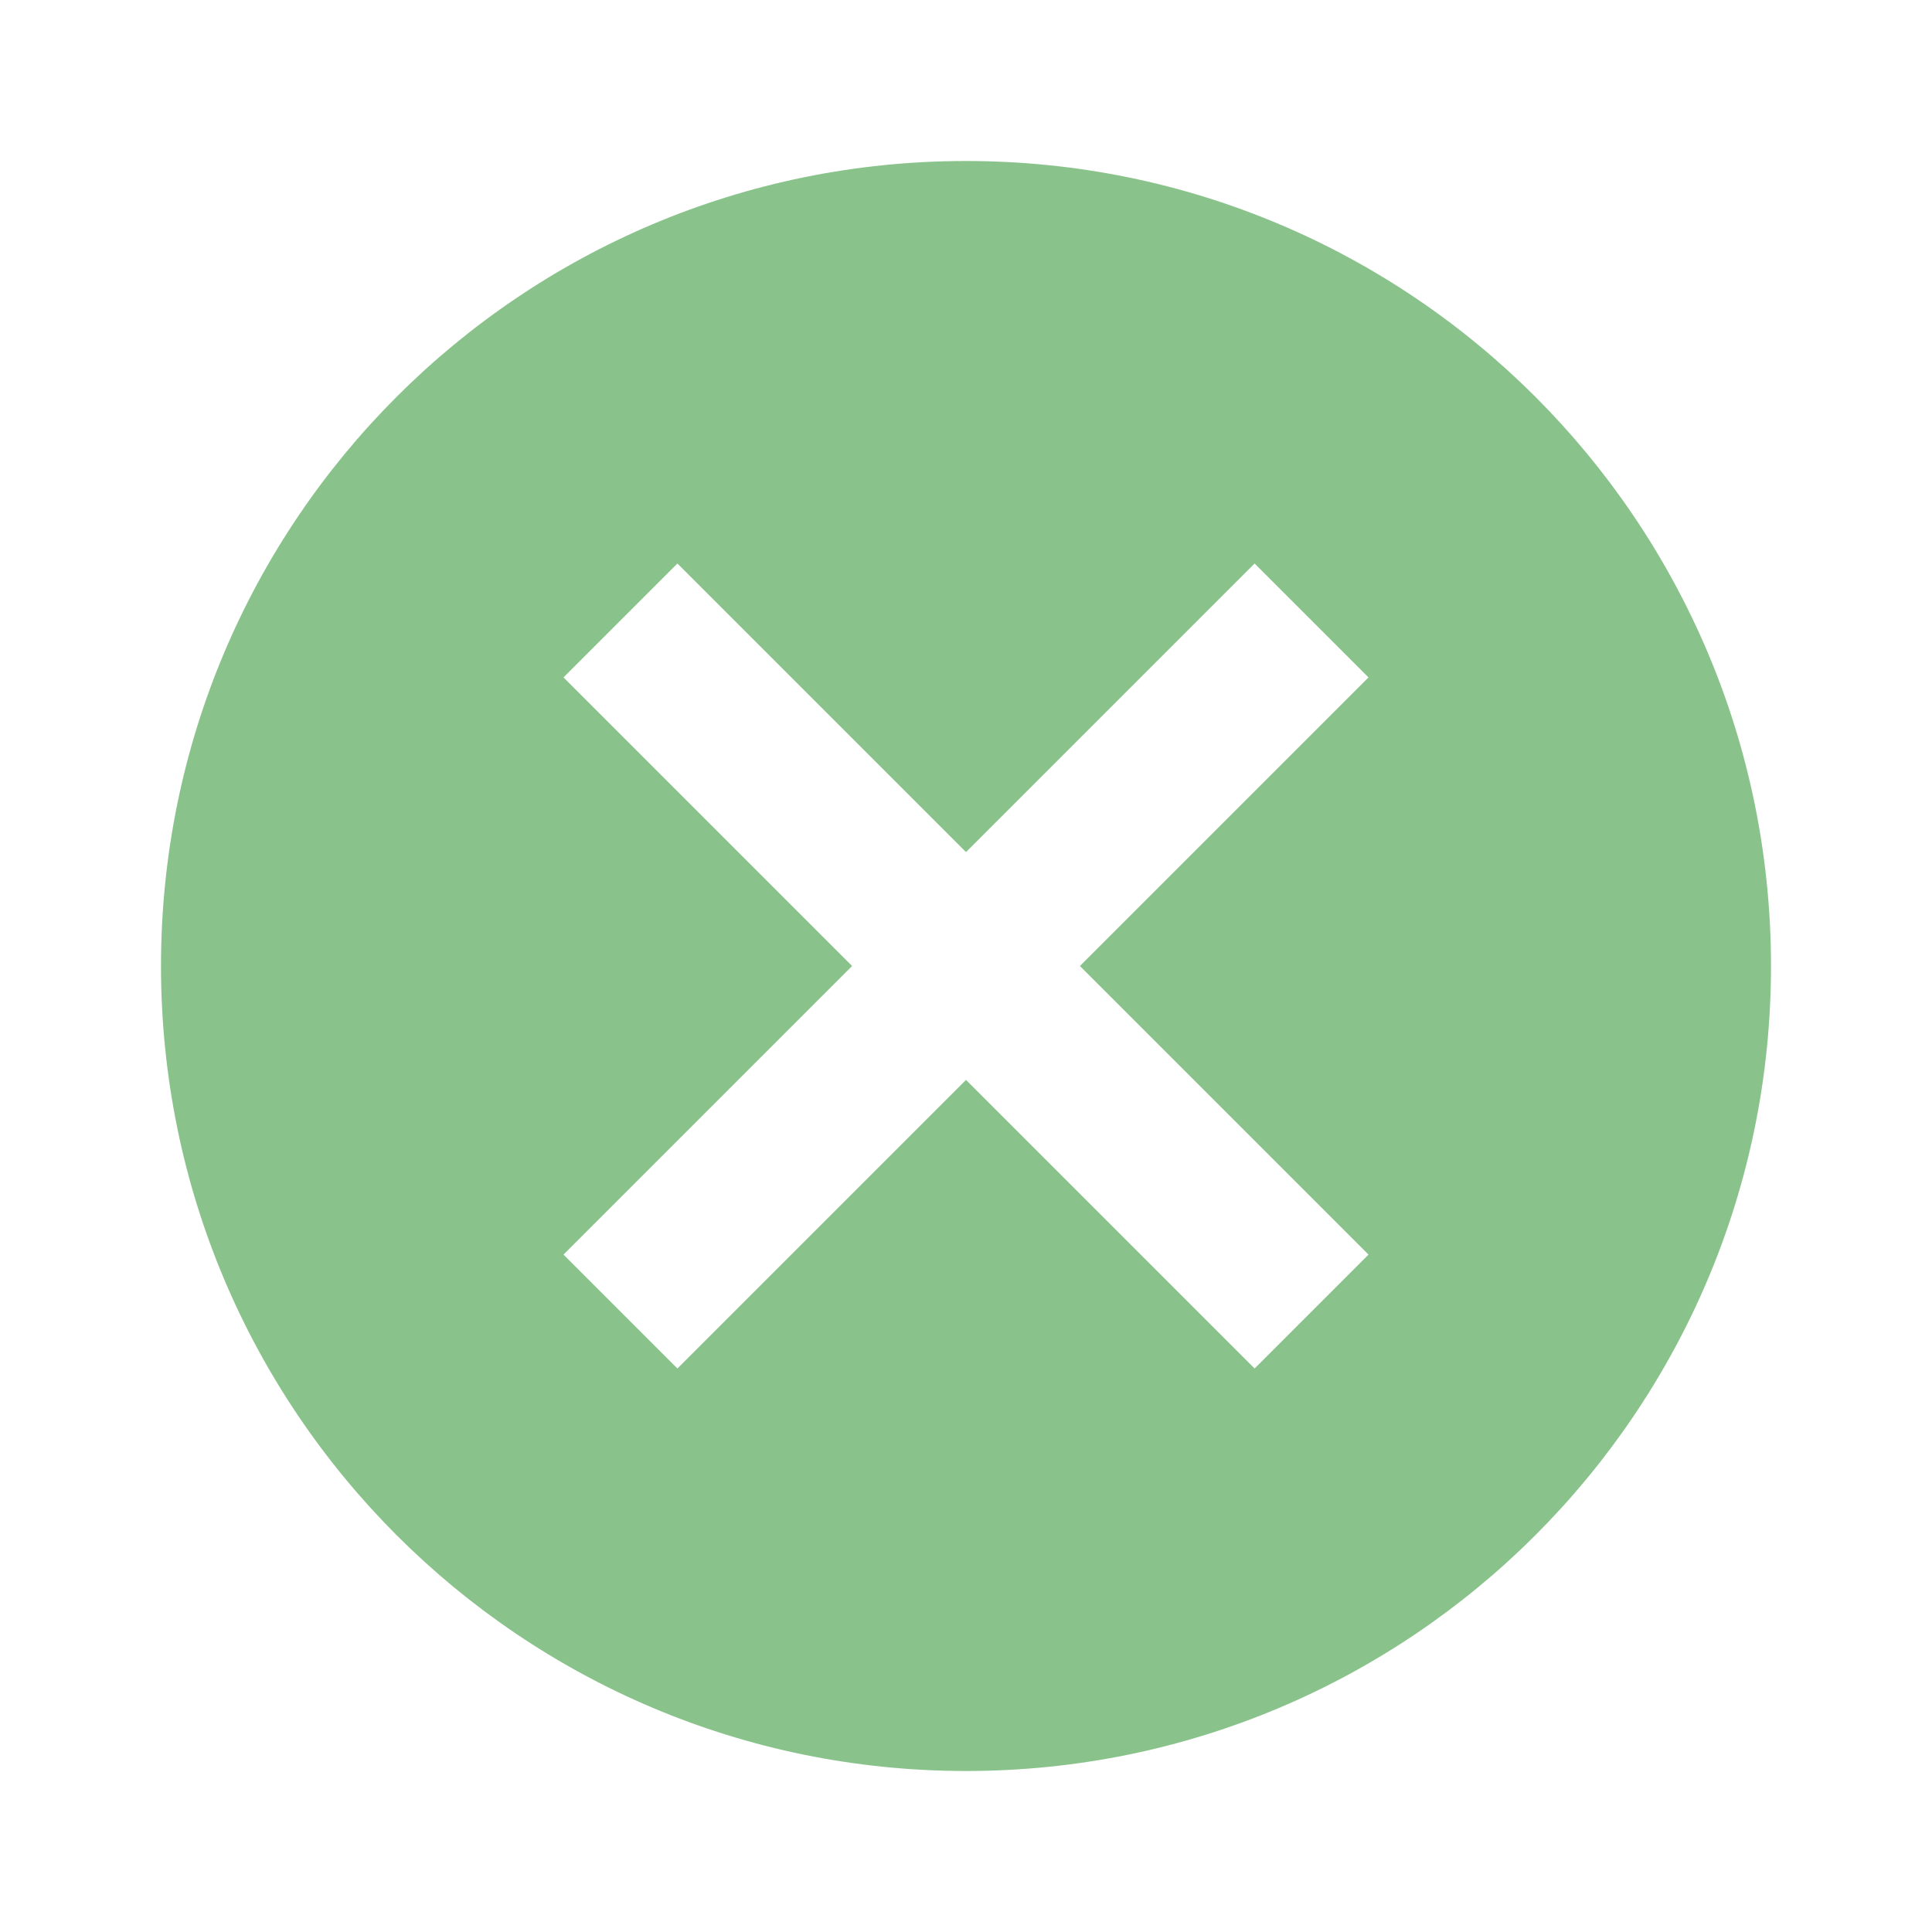
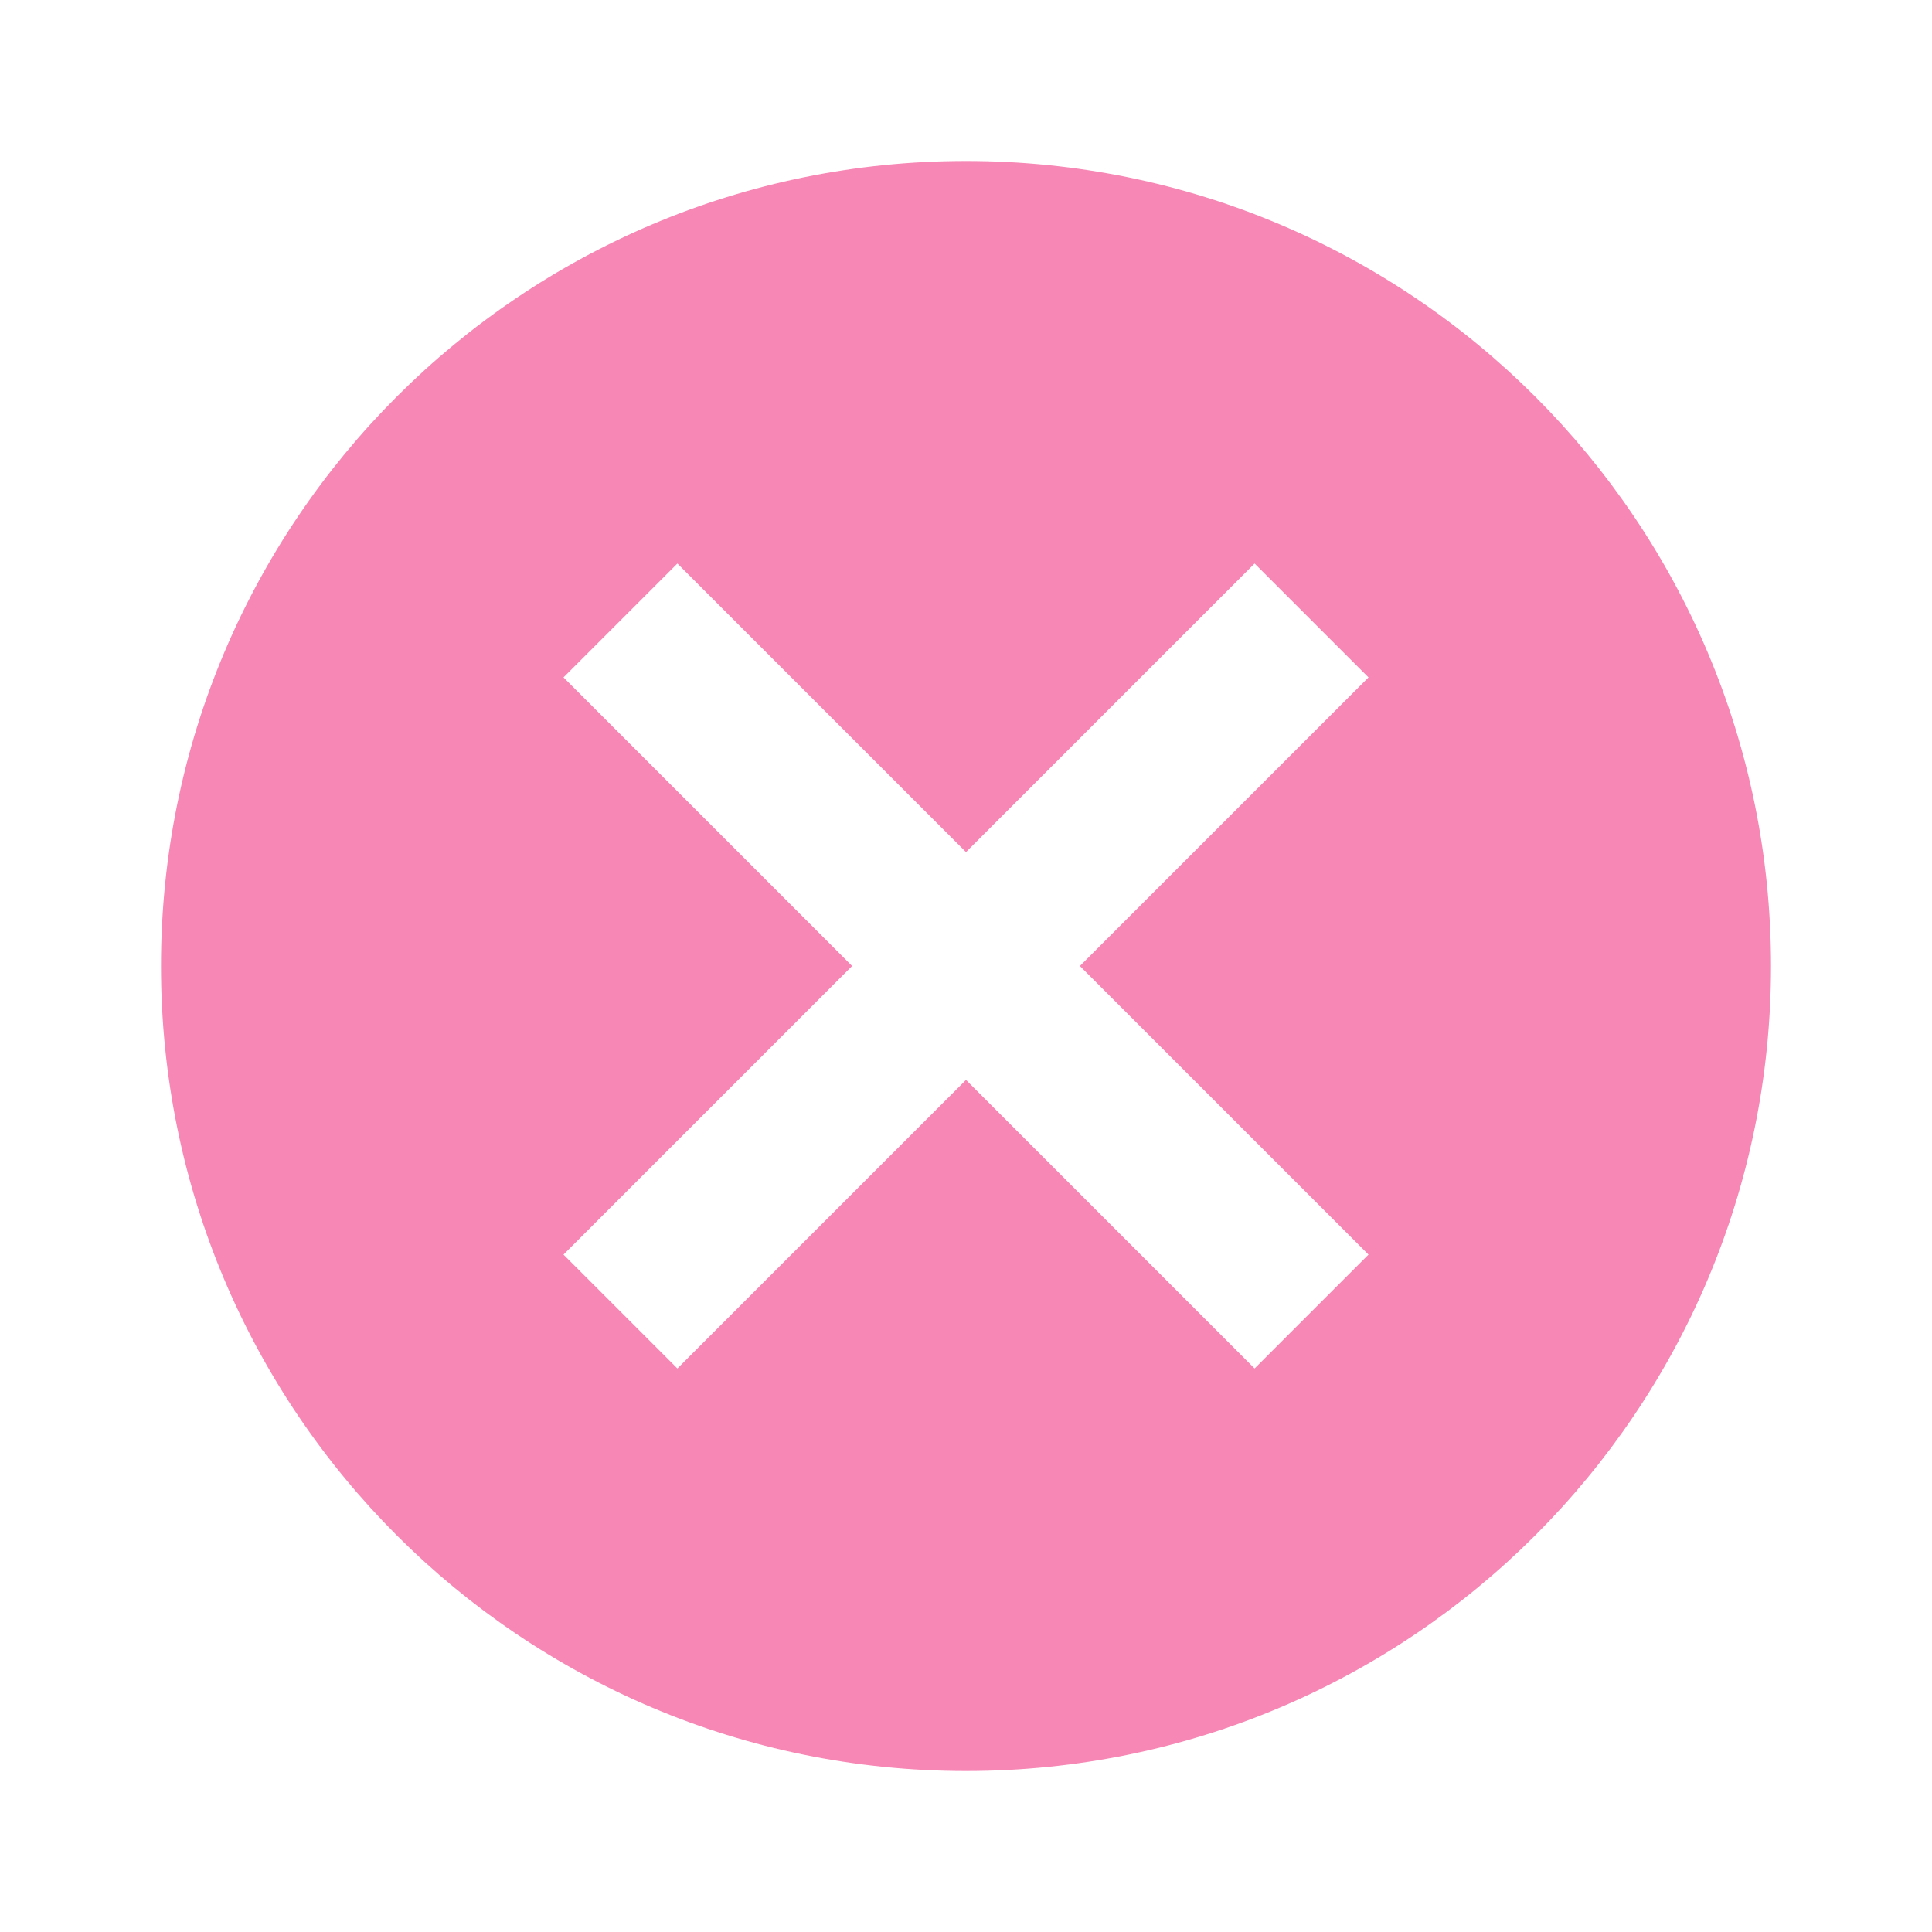
<svg xmlns="http://www.w3.org/2000/svg" width="48" height="48" viewBox="0 0 48 48" id="svg2" version="1.1">
  <defs id="defs8" />
-   <path d="M24 4C12.95 4 4 12.95 4 24s8.95 20 20 20 20-8.95 20-20S35.05 4 24 4zm10 27.17L31.17 34 24 26.83 16.83 34 14 31.17 21.17 24 14 16.83 16.83 14 24 21.17 31.17 14 34 16.83 26.83 24 34 31.17z" id="path4" style="fill:#43A047;fill-opacity:0.627" />
+   <path d="M24 4C12.95 4 4 12.95 4 24s8.95 20 20 20 20-8.95 20-20S35.05 4 24 4zm10 27.17L31.17 34 24 26.83 16.83 34 14 31.17 21.17 24 14 16.83 16.83 14 24 21.17 31.17 14 34 16.83 26.83 24 34 31.17z" id="path4" style="fill:#f24088;fill-opacity:0.627" />
</svg>
